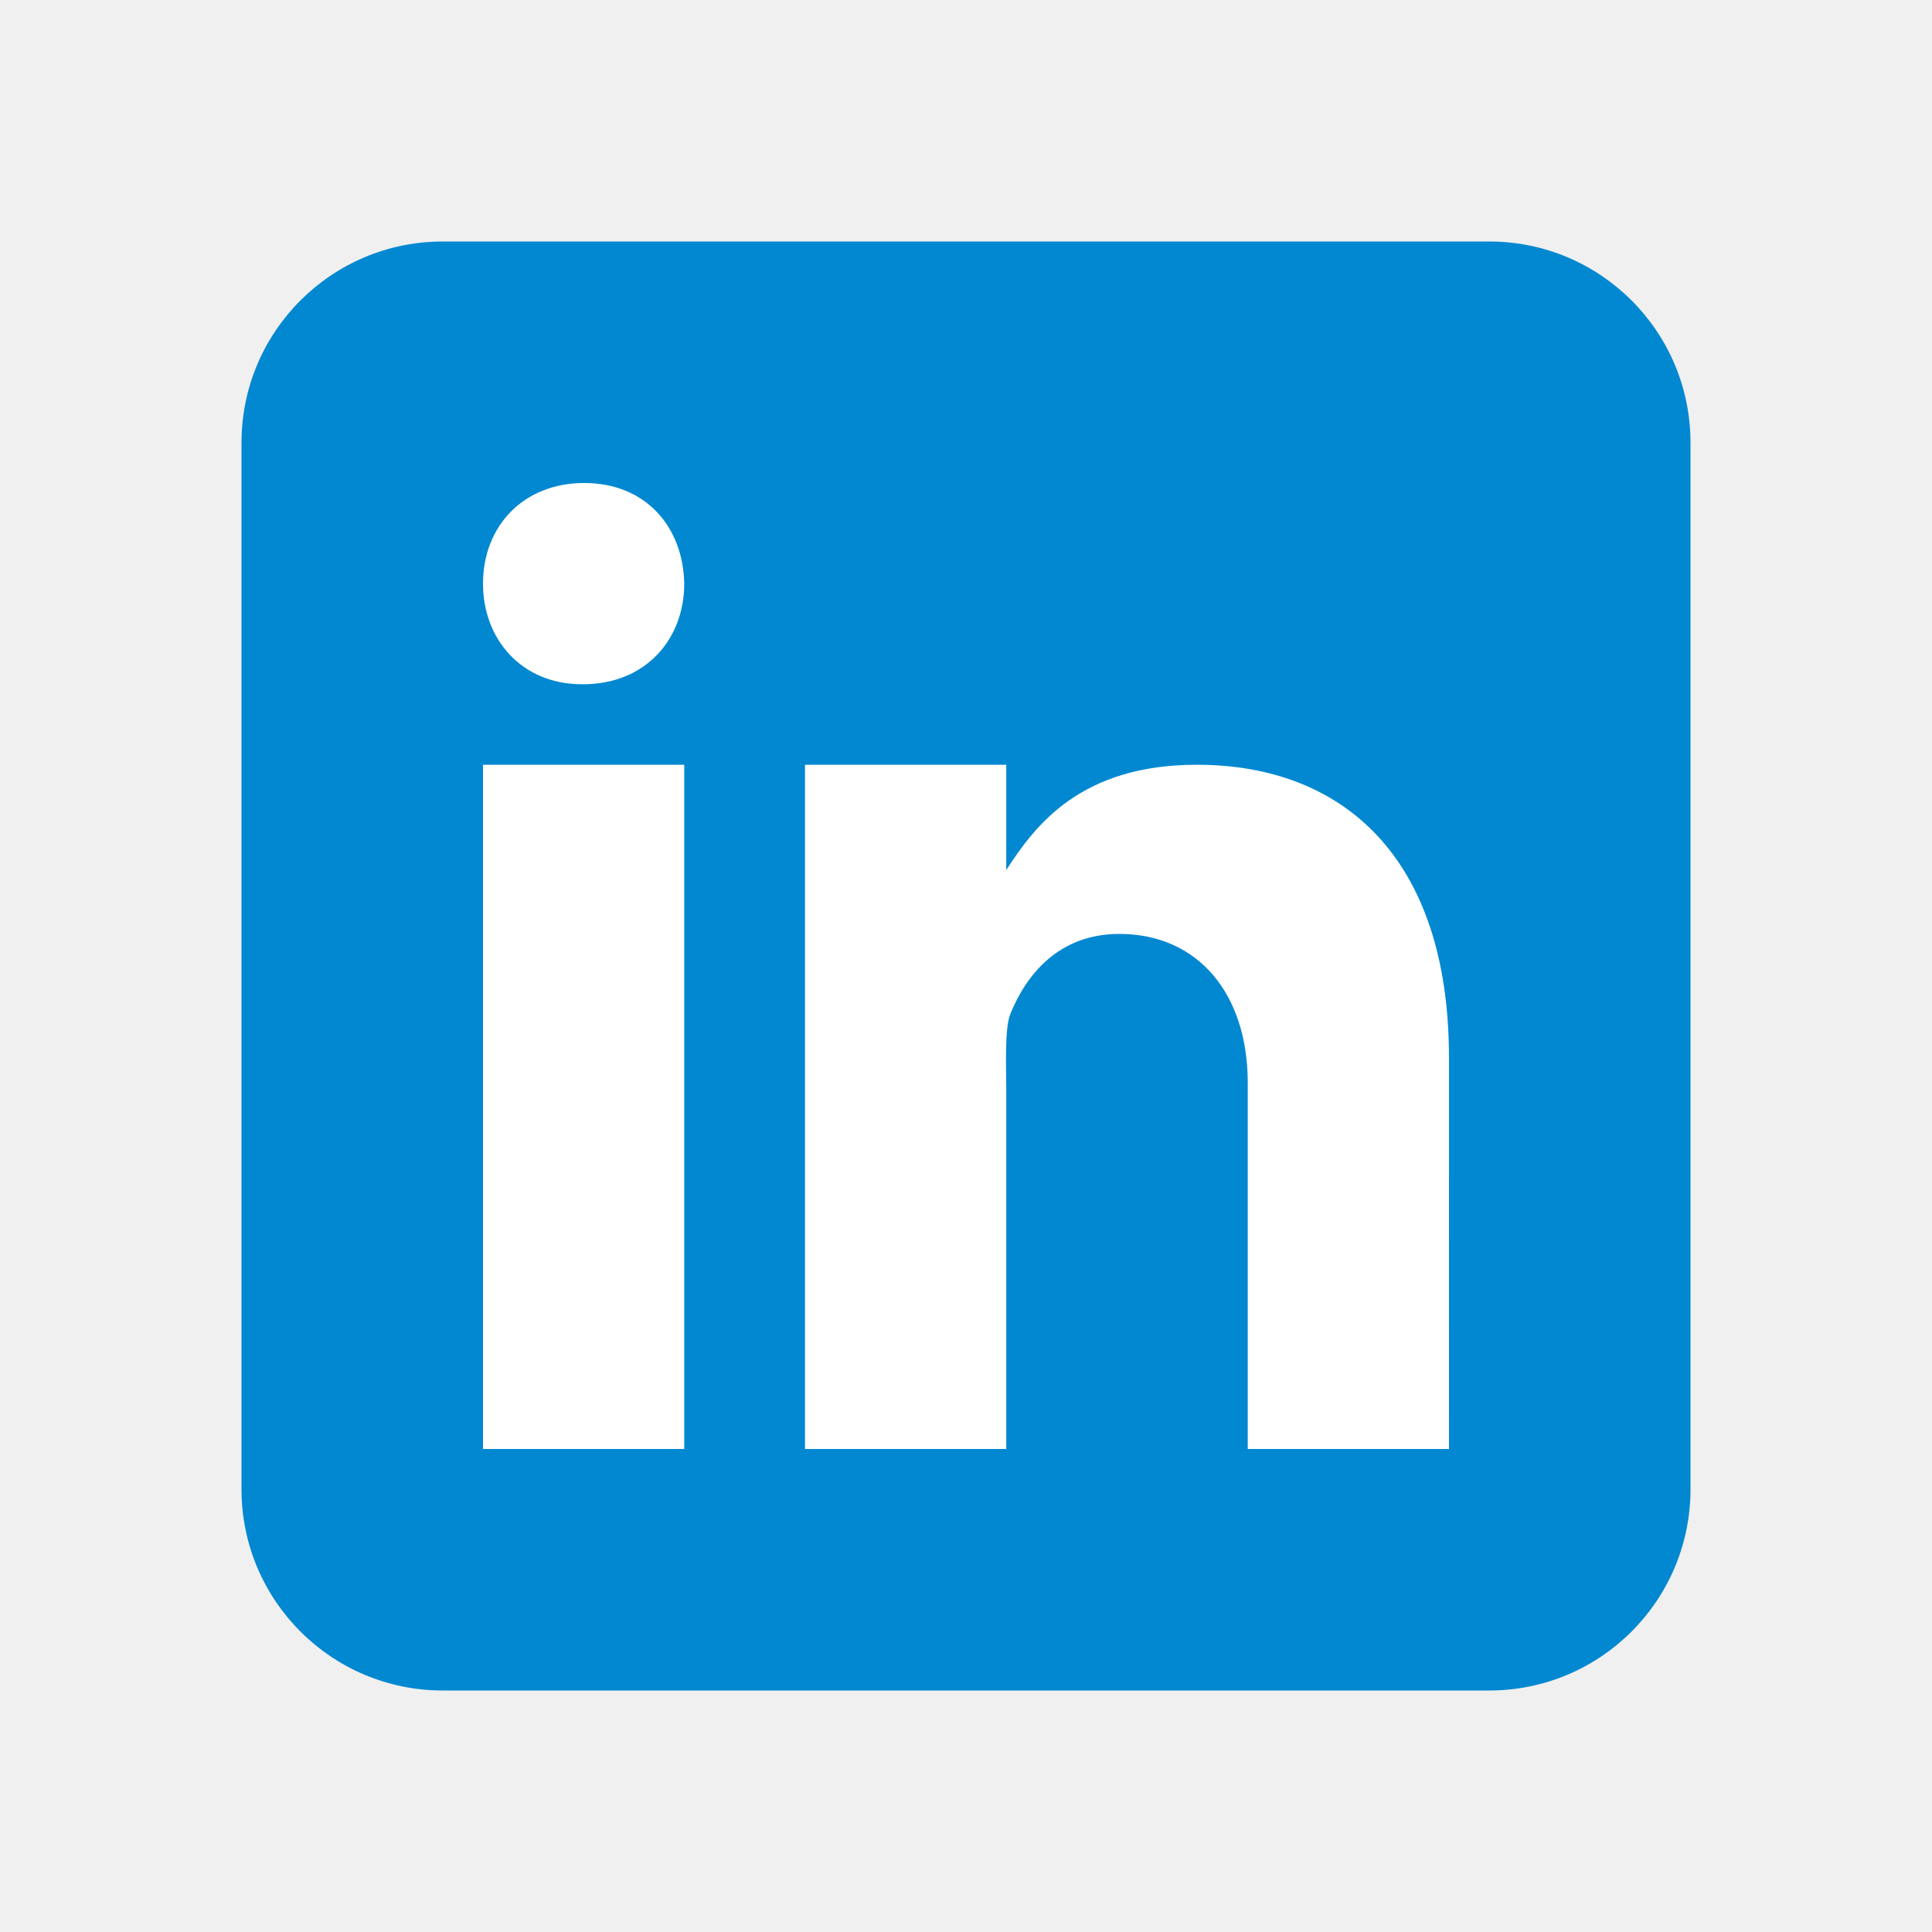
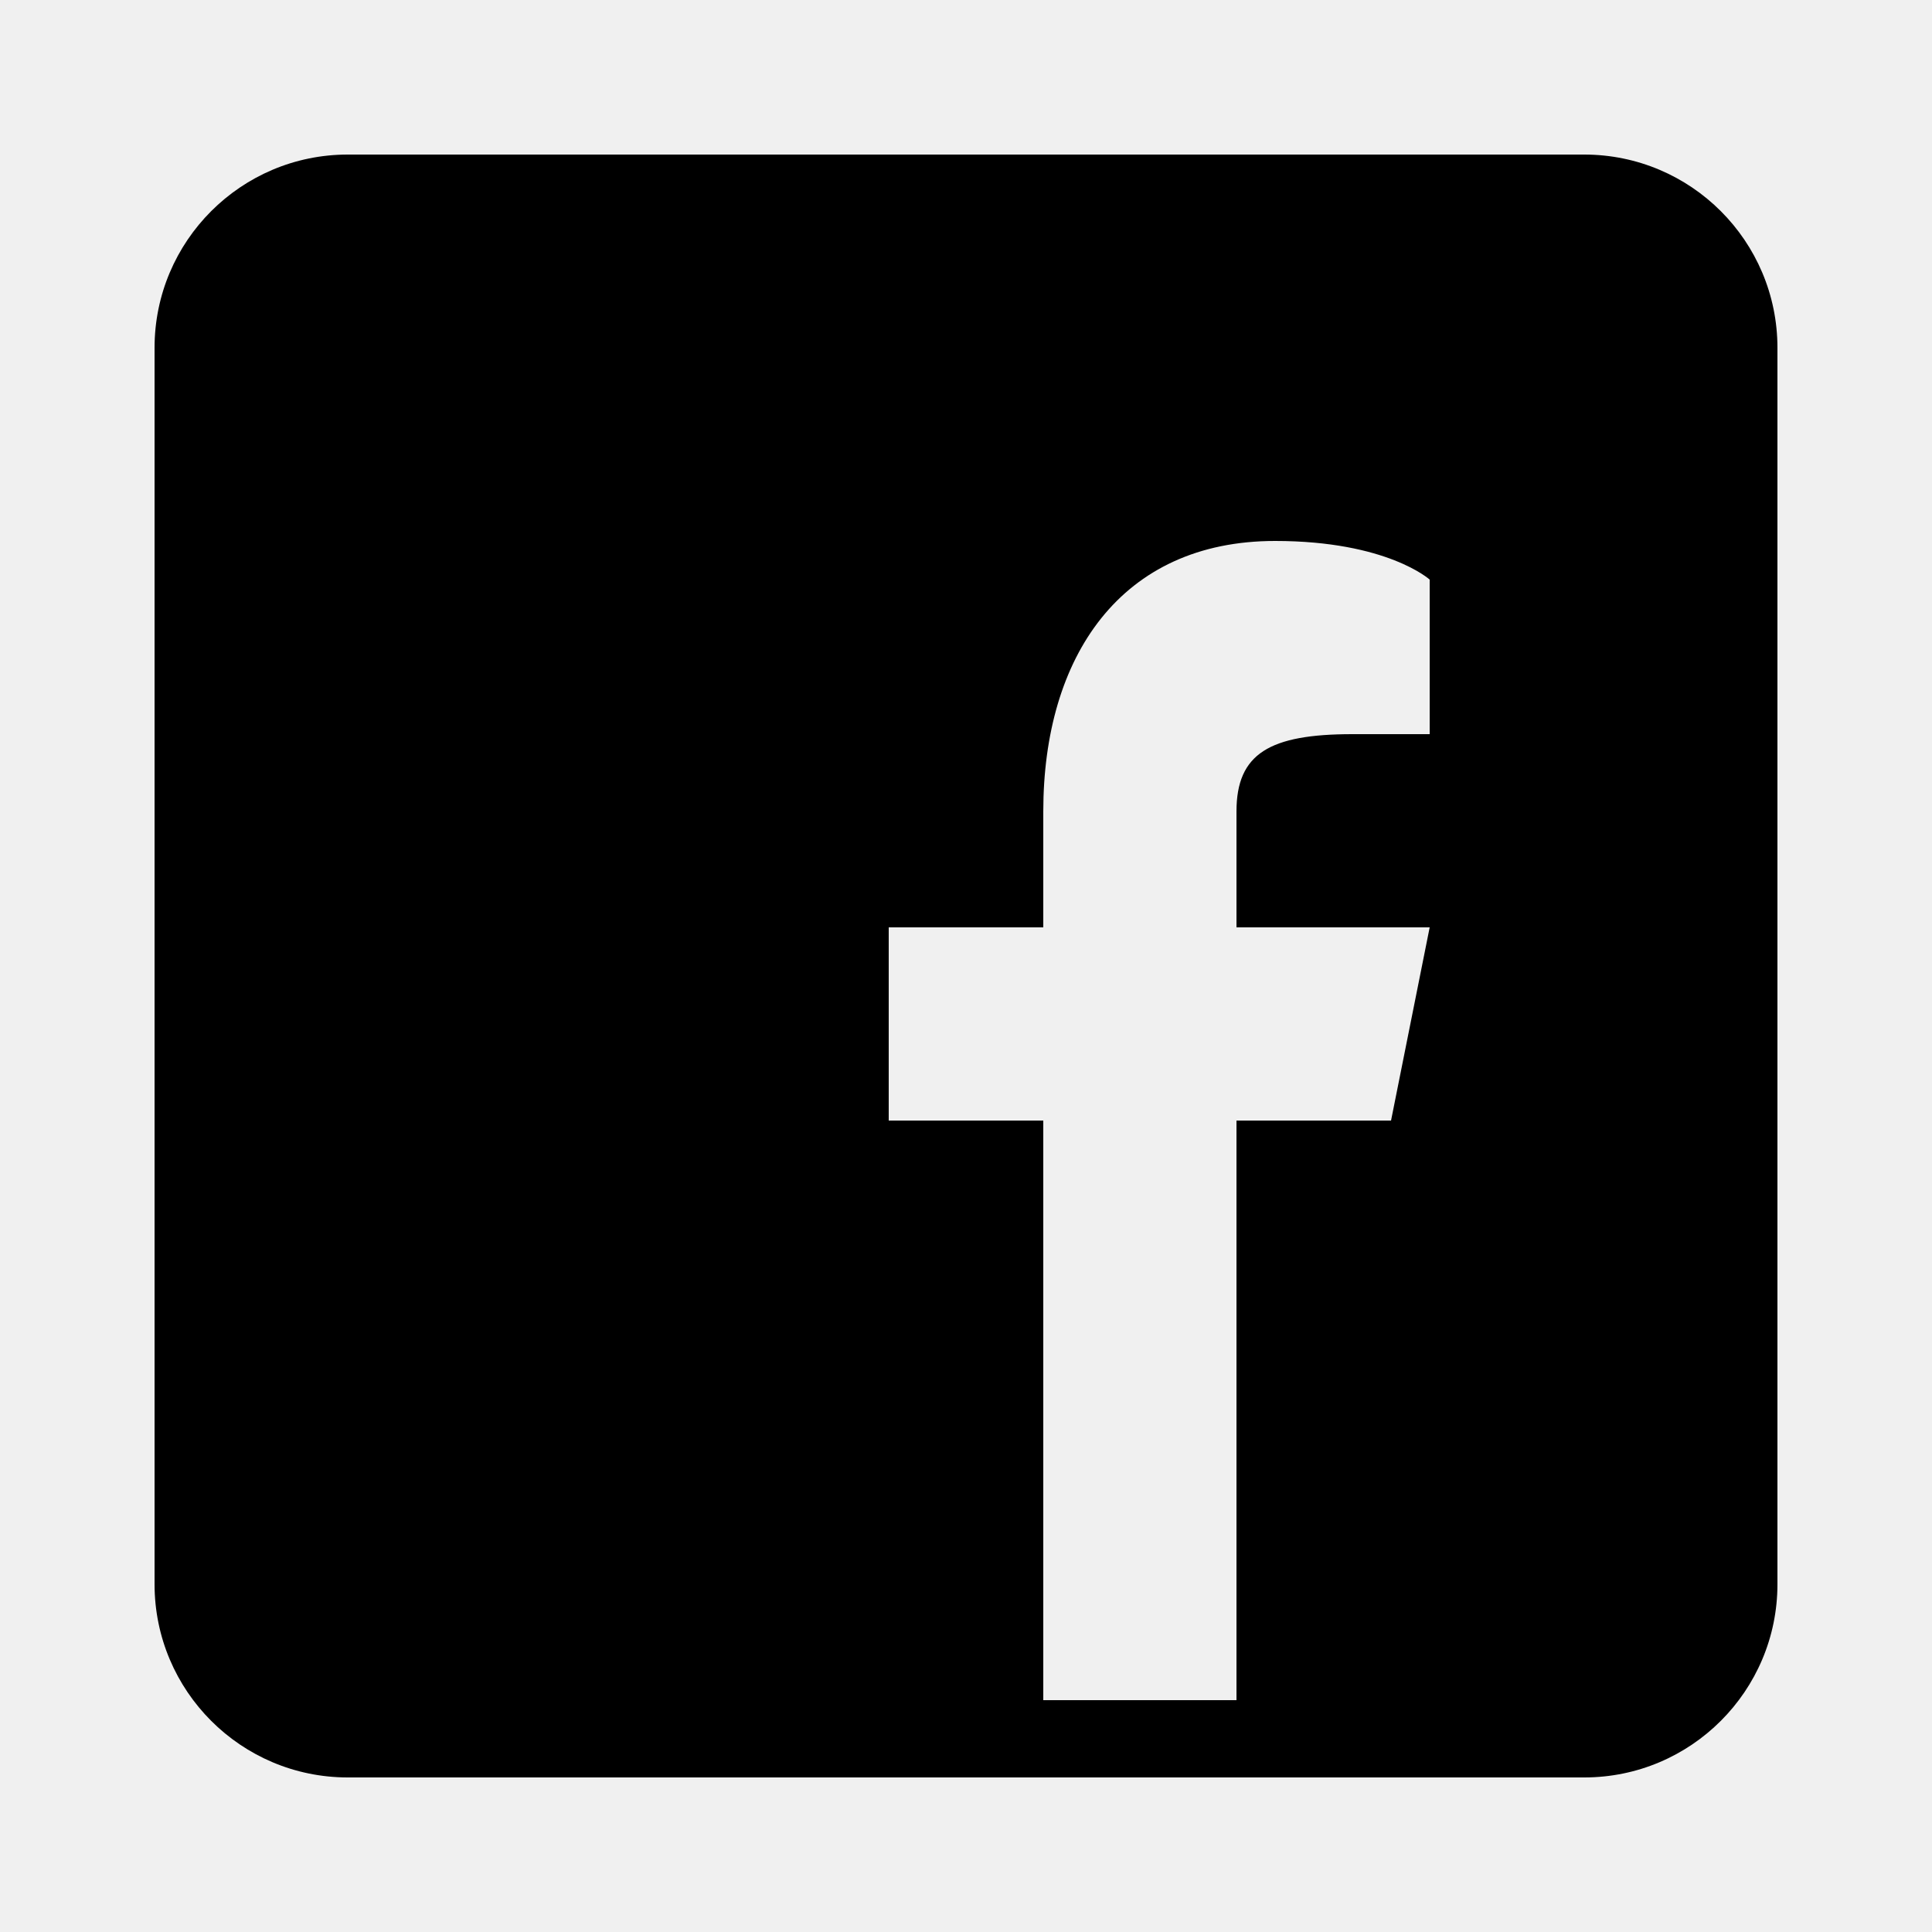
- <svg xmlns="http://www.w3.org/2000/svg" viewBox="0 0 48 48" width="50px" height="50px">
-   <path fill="#0288D1" d="M42,37c0,2.762-2.238,5-5,5H11c-2.761,0-5-2.238-5-5V11c0-2.762,2.239-5,5-5h26c2.762,0,5,2.238,5,5V37z" />
-   <path fill="#FFF" d="M12 19H17V36H12zM14.485 17h-.028C12.965 17 12 15.888 12 14.499 12 13.08 12.995 12 14.514 12c1.521 0 2.458 1.08 2.486 2.499C17 15.887 16.035 17 14.485 17zM36 36h-5v-9.099c0-2.198-1.225-3.698-3.192-3.698-1.501 0-2.313 1.012-2.707 1.99C24.957 25.543 25 26.511 25 27v9h-5V19h5v2.616C25.721 20.5 26.85 19 29.738 19c3.578 0 6.261 2.25 6.261 7.274L36 36 36 36z" />
+ <svg xmlns="http://www.w3.org/2000/svg" viewBox="0 0 50 50" width="50px" height="50px">
+   <path d="M41,4H9C6.24,4,4,6.24,4,9v32c0,2.76,2.24,5,5,5h32c2.76,0,5-2.24,5-5V9C46,6.24,43.76,4,41,4z M37,19h-2c-2.14,0-3,0.5-3,2 v3h5l-1,5h-4v15h-5V29h-4v-5h4v-3c0-4,2-7,6-7c2.9,0,4,1,4,1V19z" />
</svg>
